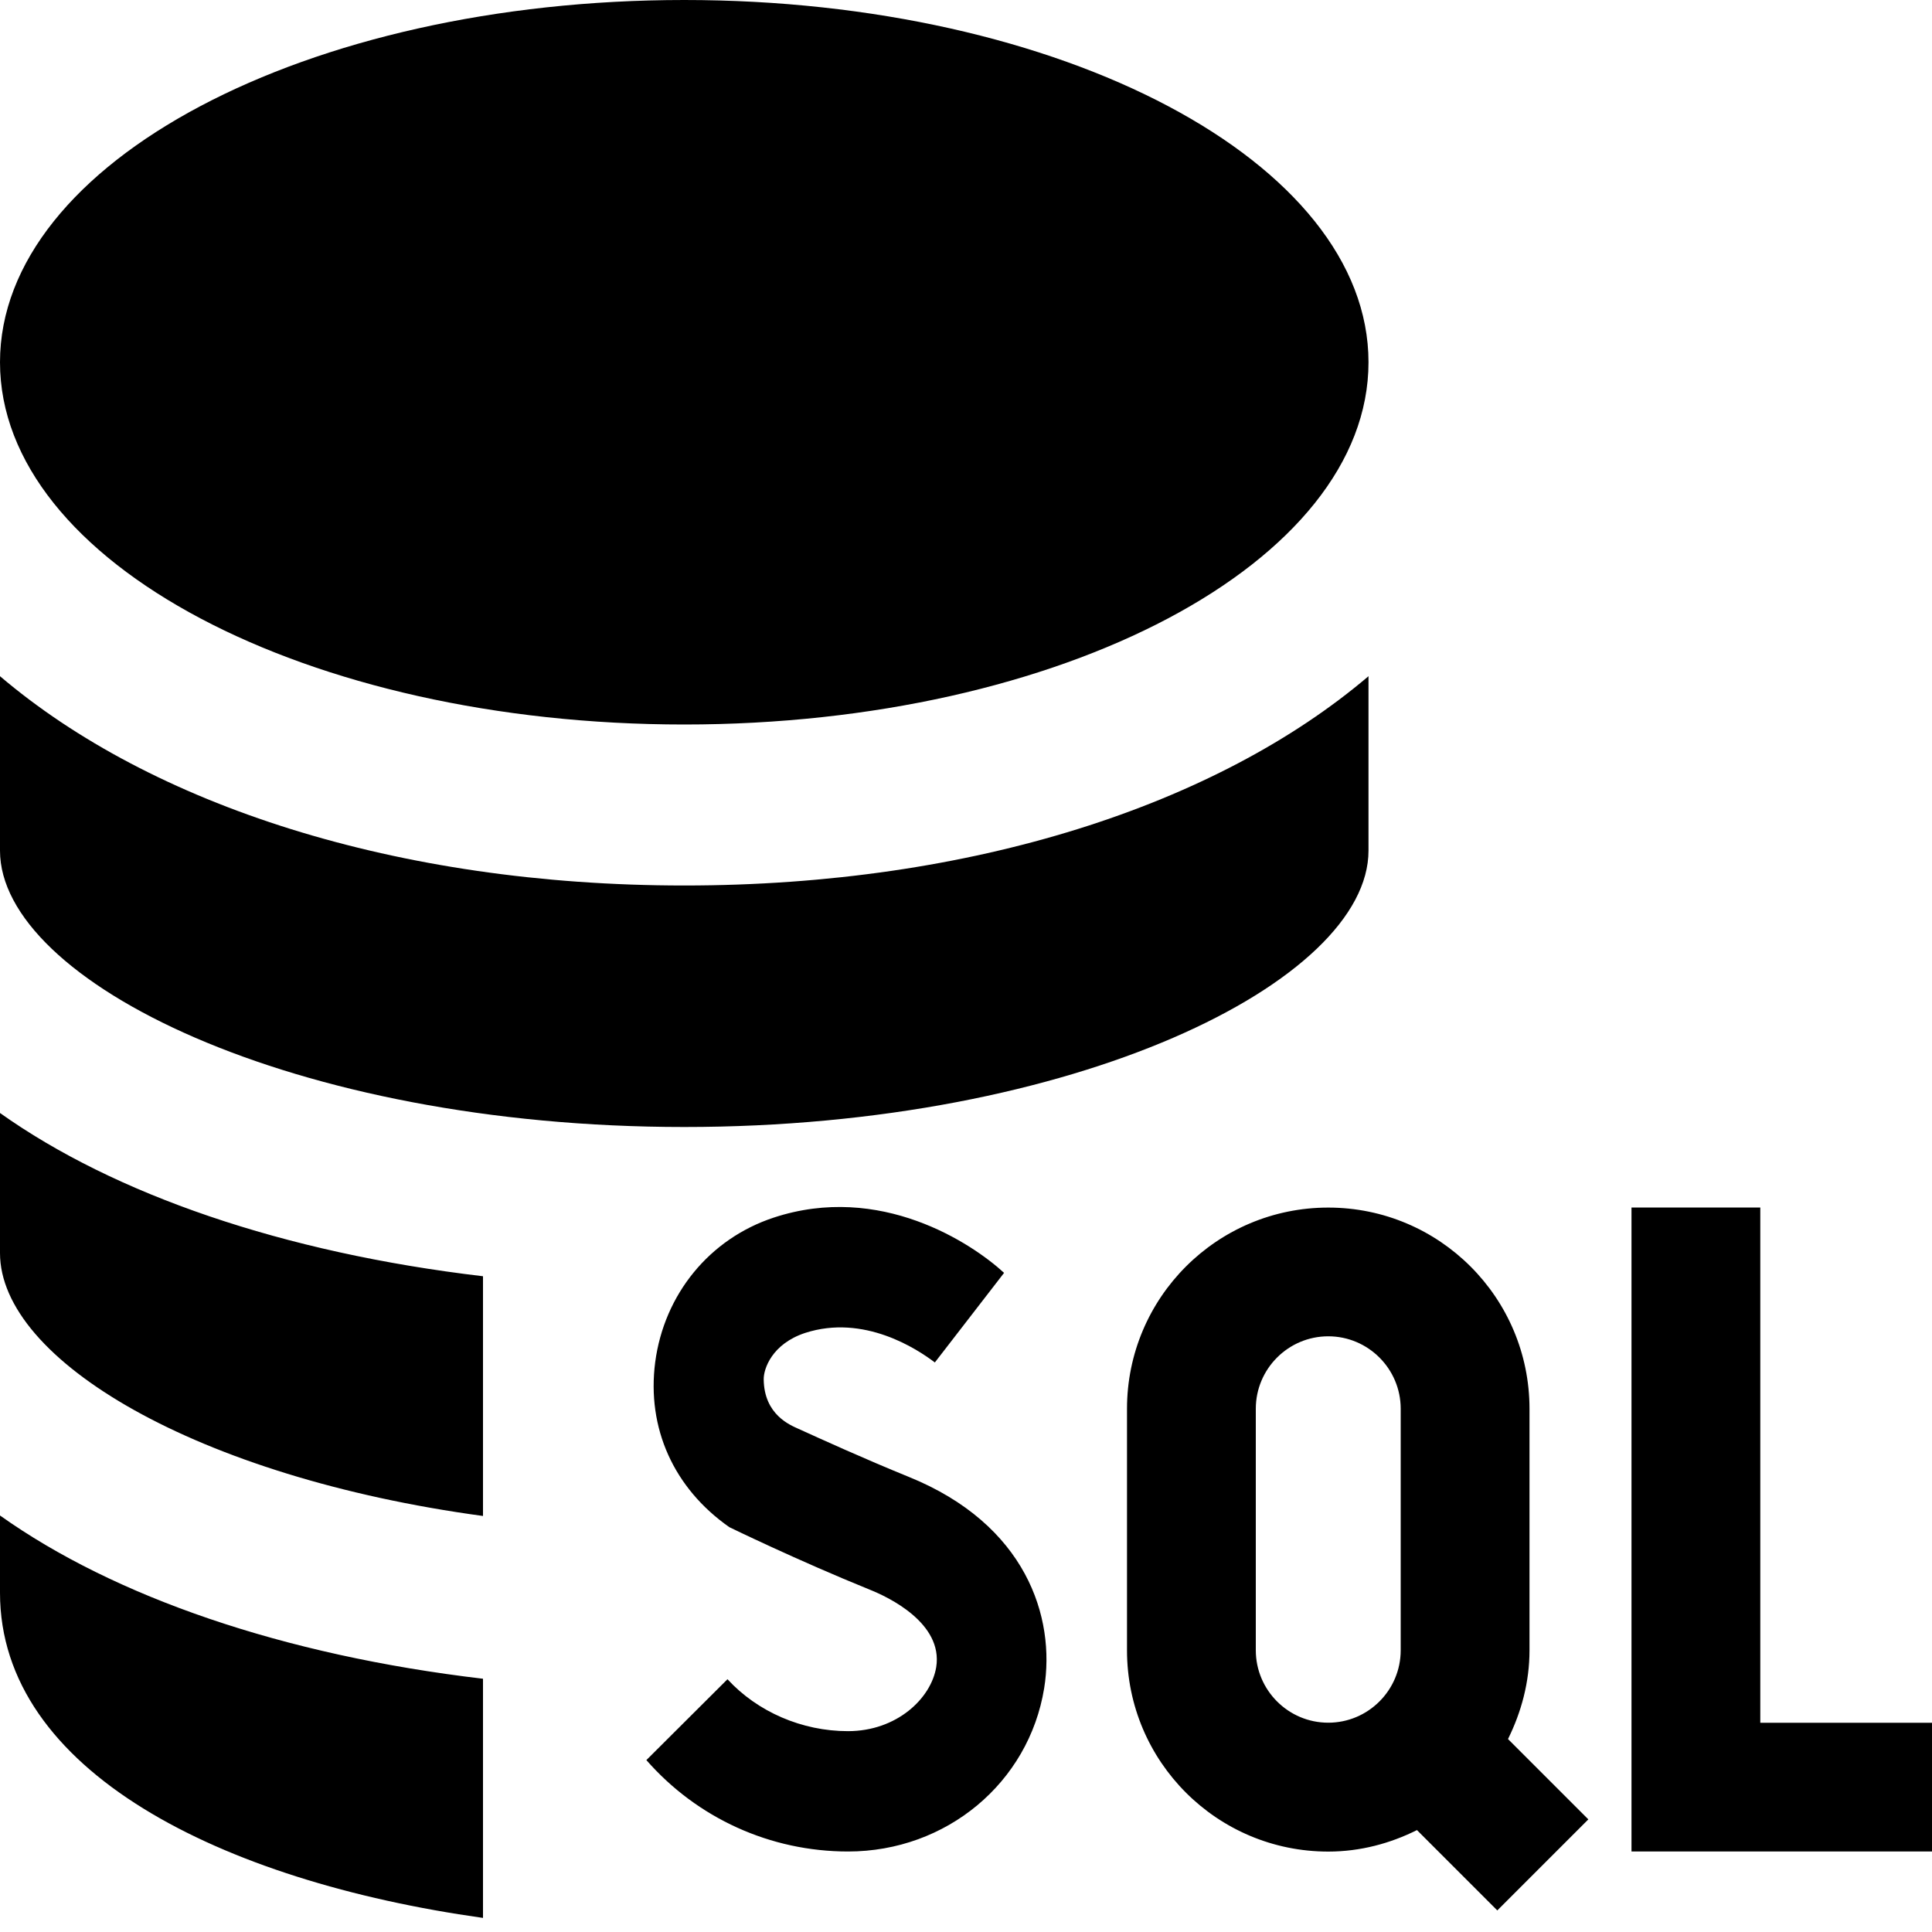
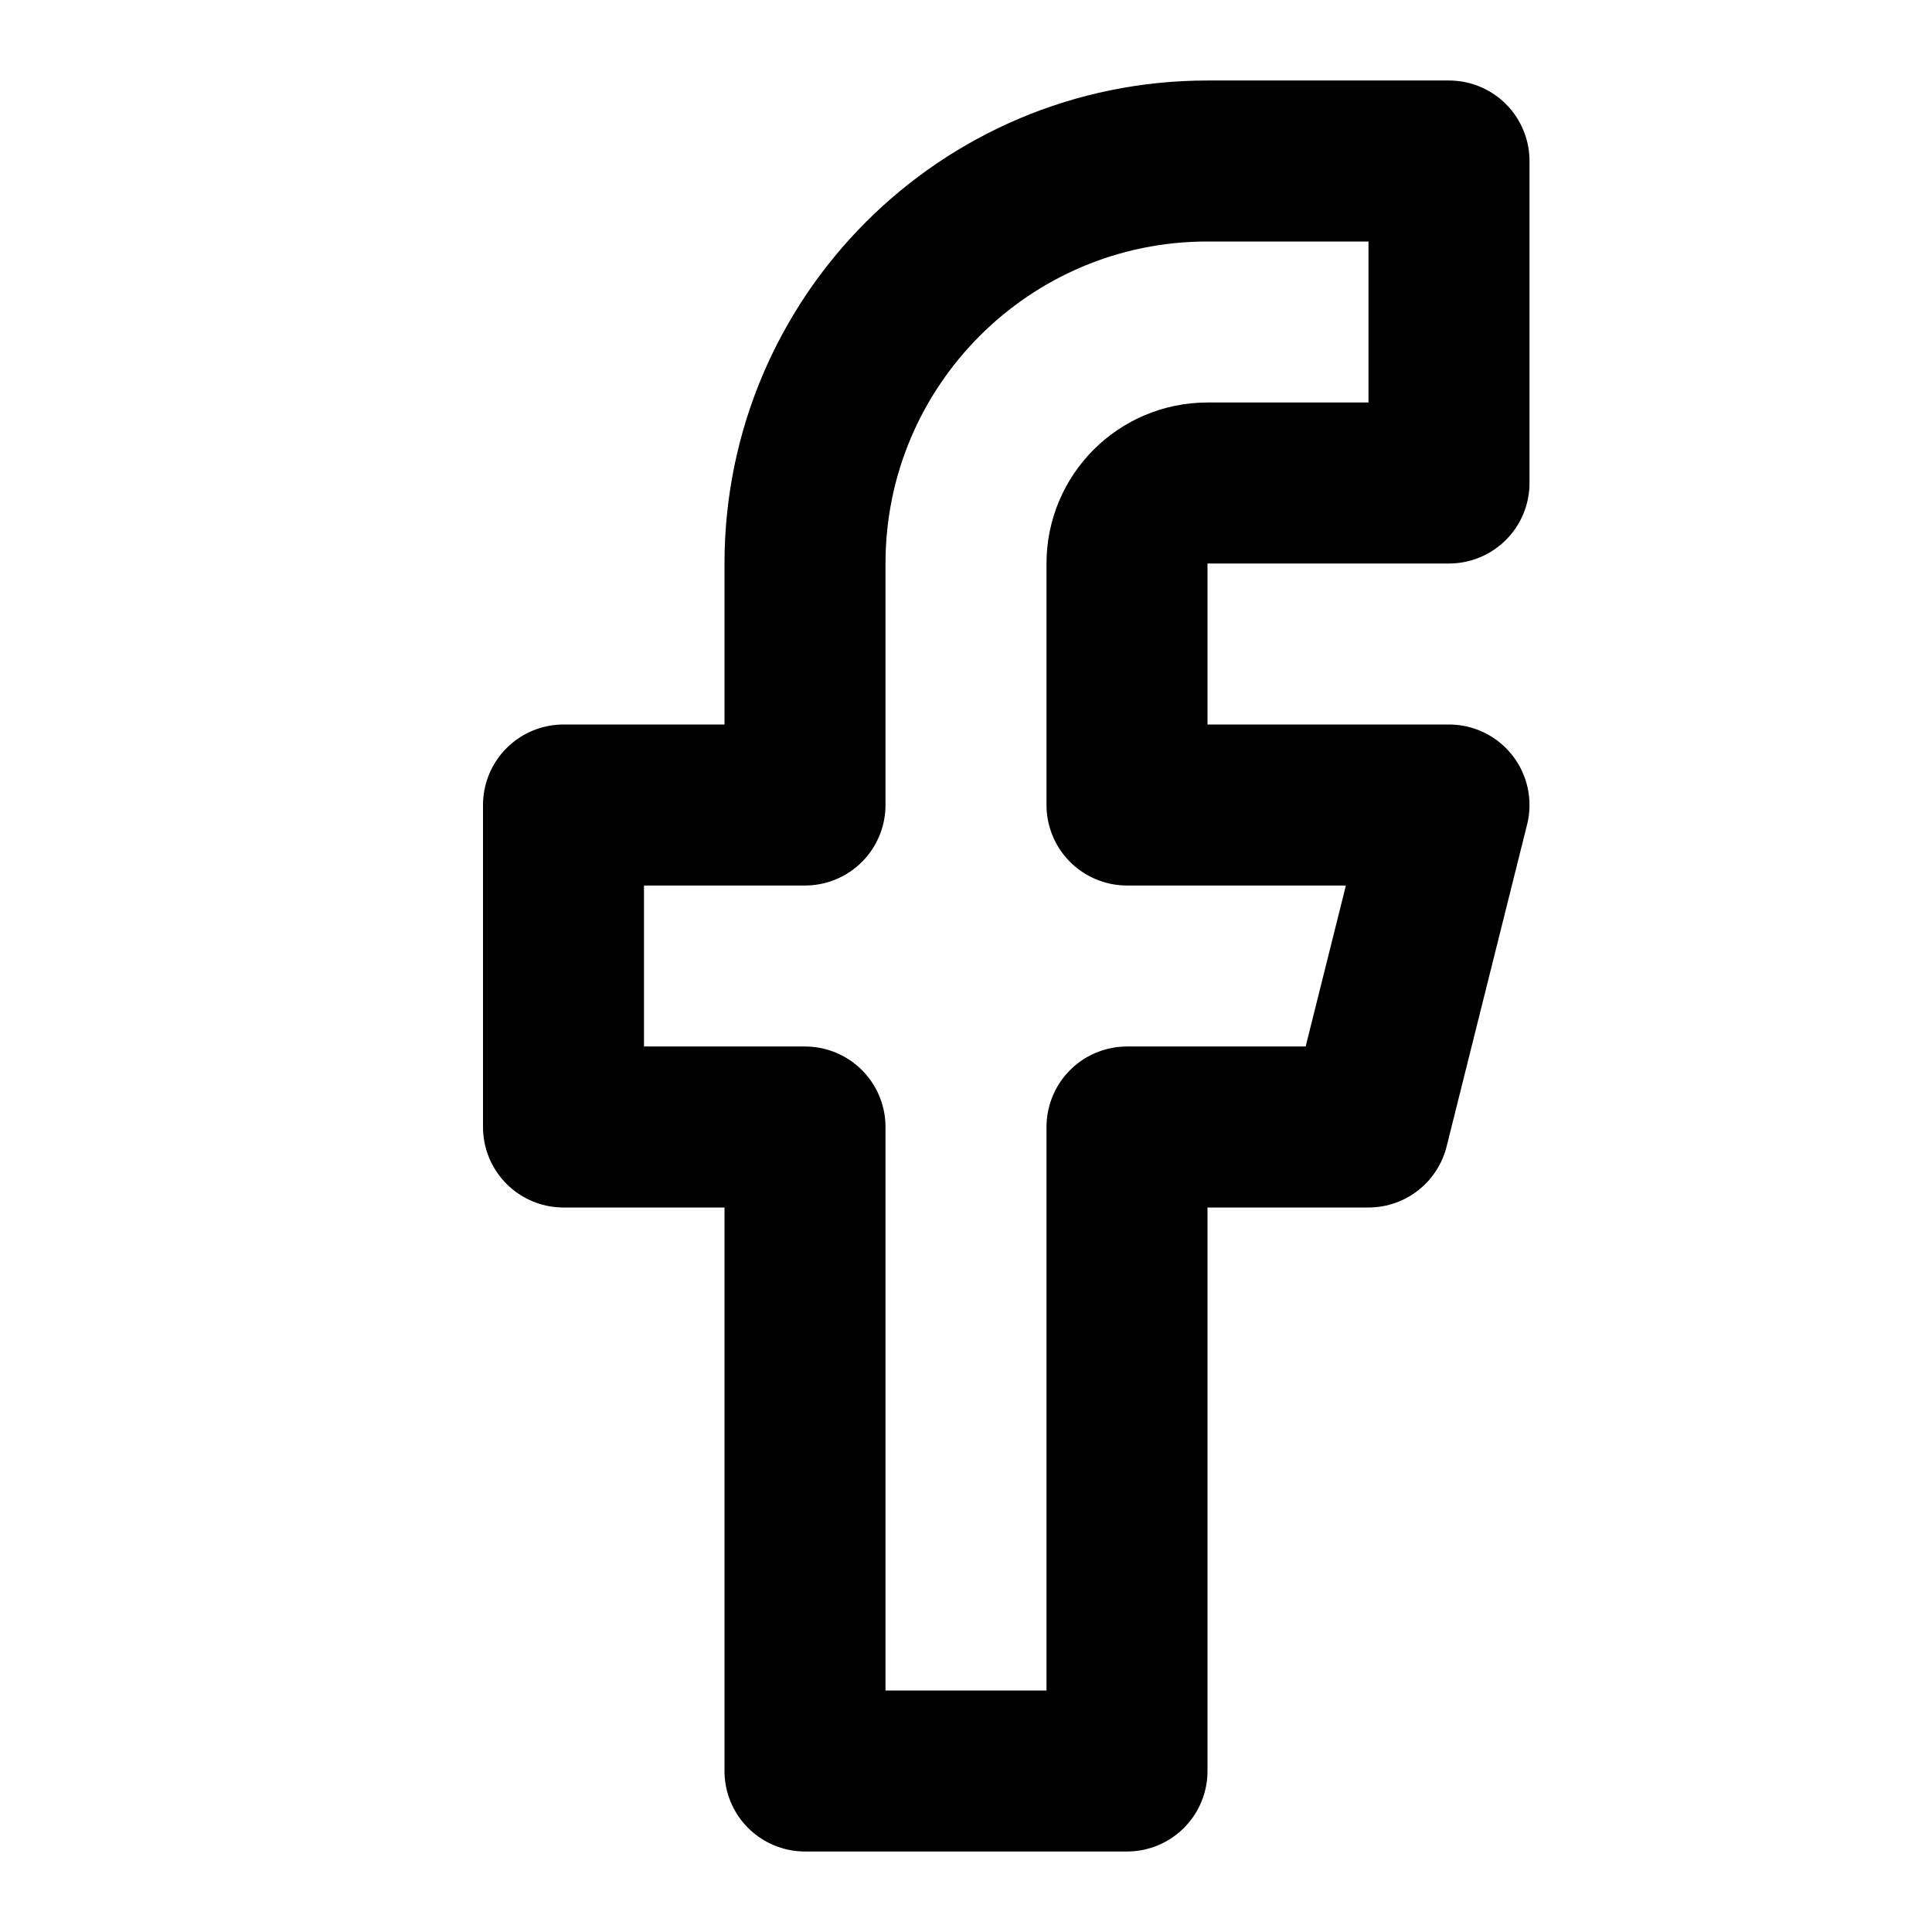
- <svg xmlns="http://www.w3.org/2000/svg" id="Layer_1" data-name="Layer 1" viewBox="0 0 24 24">
-   <path d="M8.029,21.864c.633,.723,1.541,1.136,2.506,1.136,1.221,0,2.245-.853,2.436-2.028,.143-.882-.224-2.036-1.685-2.627-.56-.228-1.084-.467-1.366-.595-.099-.045-.428-.173-.433-.615-.002-.131,.103-.441,.515-.577,.73-.236,1.392,.2,1.611,.367l.86-1.113c-.401-.369-1.539-1.123-2.863-.686-.796,.263-1.359,.951-1.471,1.796-.106,.818,.23,1.565,.921,2.049h0s.838,.409,1.753,.78c.214,.086,.905,.409,.817,.959-.065,.391-.492,.795-1.096,.795-.572,0-1.124-.24-1.497-.645l-1.009,1.006Zm15.971,1.136h-3.733v-8h1.6v6.401s1.028,0,2.133,0v1.599Zm-4.269-.399l-.998-.998c.165-.334,.267-.705,.267-1.102v-3c0-1.381-1.119-2.5-2.5-2.5s-2.5,1.119-2.5,2.5v3c0,1.381,1.119,2.5,2.5,2.5,.398,0,.769-.101,1.102-.267l.998,.998,1.131-1.131Zm-4.131-2.101v-3c0-.496,.404-.9,.9-.9s.9,.404,.9,.9v3c0,.496-.404,.9-.9,.9s-.9-.404-.9-.9ZM0,4.5C0,2.015,3.806,0,8.5,0s8.5,2.015,8.5,4.5-3.806,4.5-8.5,4.5S0,6.985,0,4.5Zm8.5,6.5c3.58,0,6.624-1.004,8.5-2.6v2.167c0,1.621-3.635,3.433-8.5,3.433S0,12.188,0,10.567v-2.167c1.876,1.596,4.92,2.6,8.5,2.6ZM0,15.566v-1.74c1.421,1.01,3.514,1.735,6,2.028v2.978c-3.558-.483-6-1.938-6-3.266Zm6,8.259c-3.259-.458-6-1.825-6-4.039v-.96c1.421,1.01,3.514,1.735,6,2.028v2.971Z" />
+ <svg xmlns="http://www.w3.org/2000/svg" width="24" height="24" viewBox="0 0 24 24" fill="none" stroke="currentColor" stroke-width="2" stroke-linecap="round" stroke-linejoin="round" class="feather feather-facebook">
+   <path d="M18 2h-3a5 5 0 0 0-5 5v3H7v4h3v8h4v-8h3l1-4h-4V7a1 1 0 0 1 1-1h3z" />
</svg>
